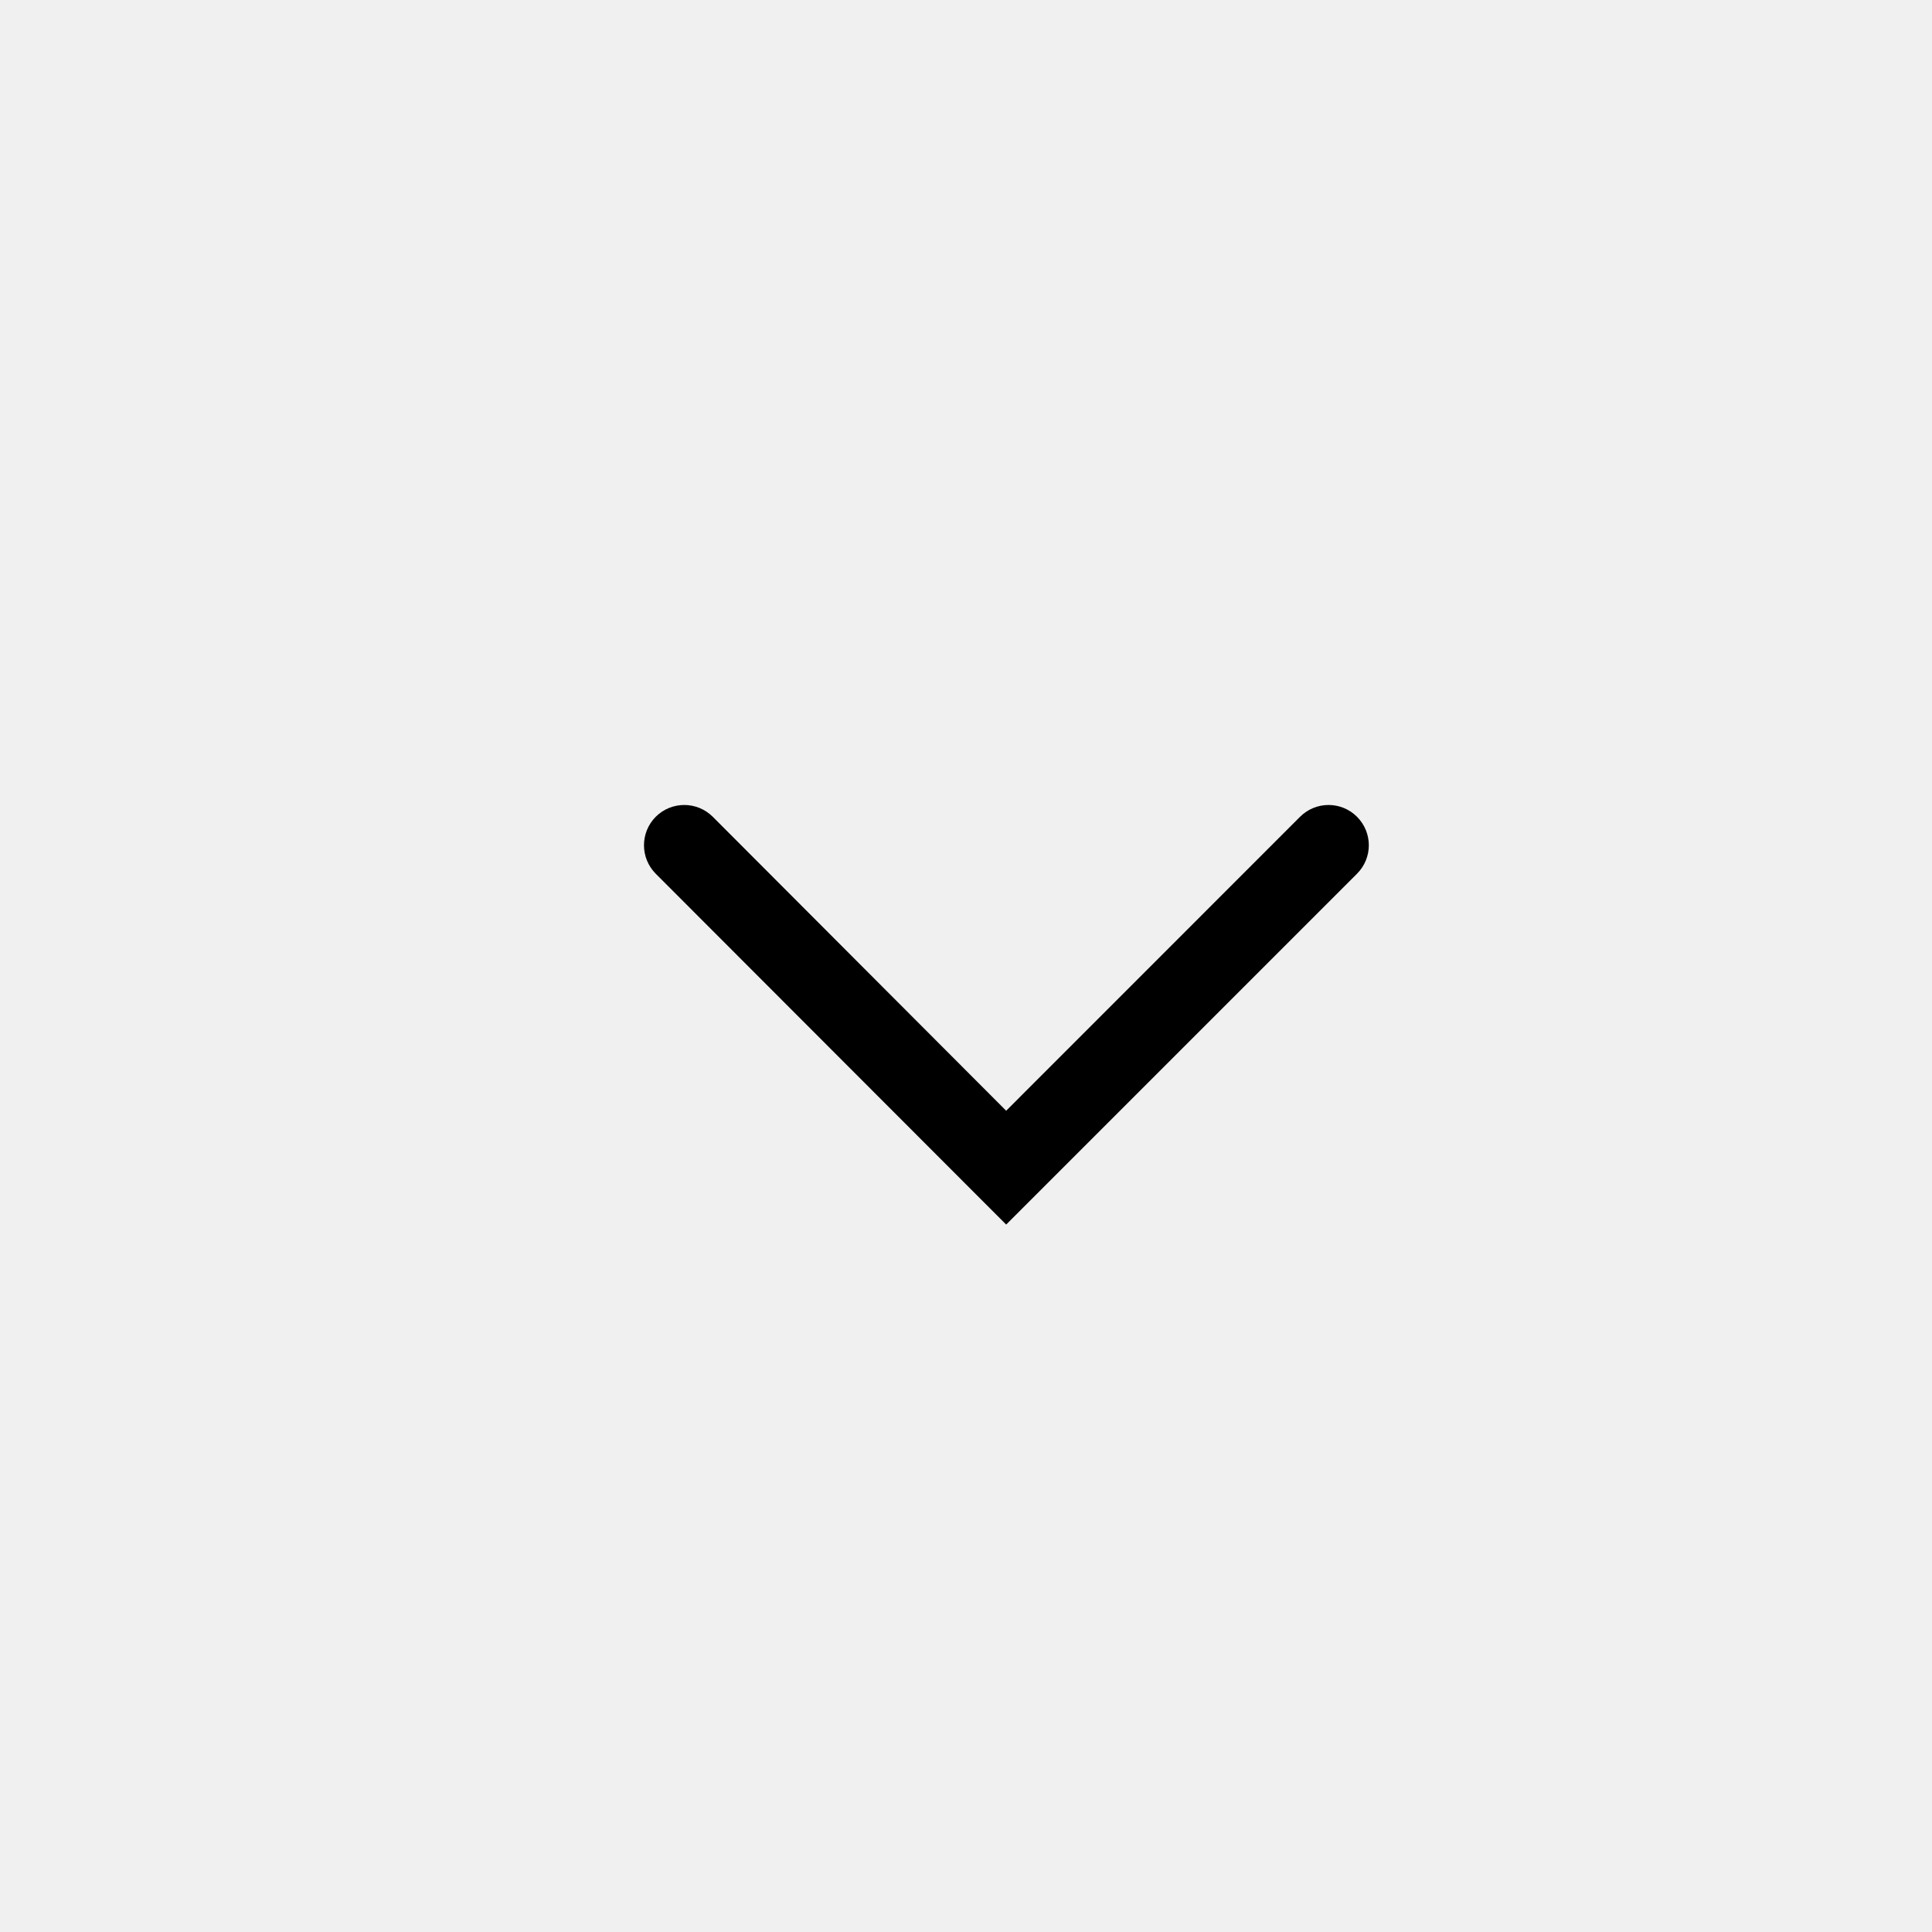
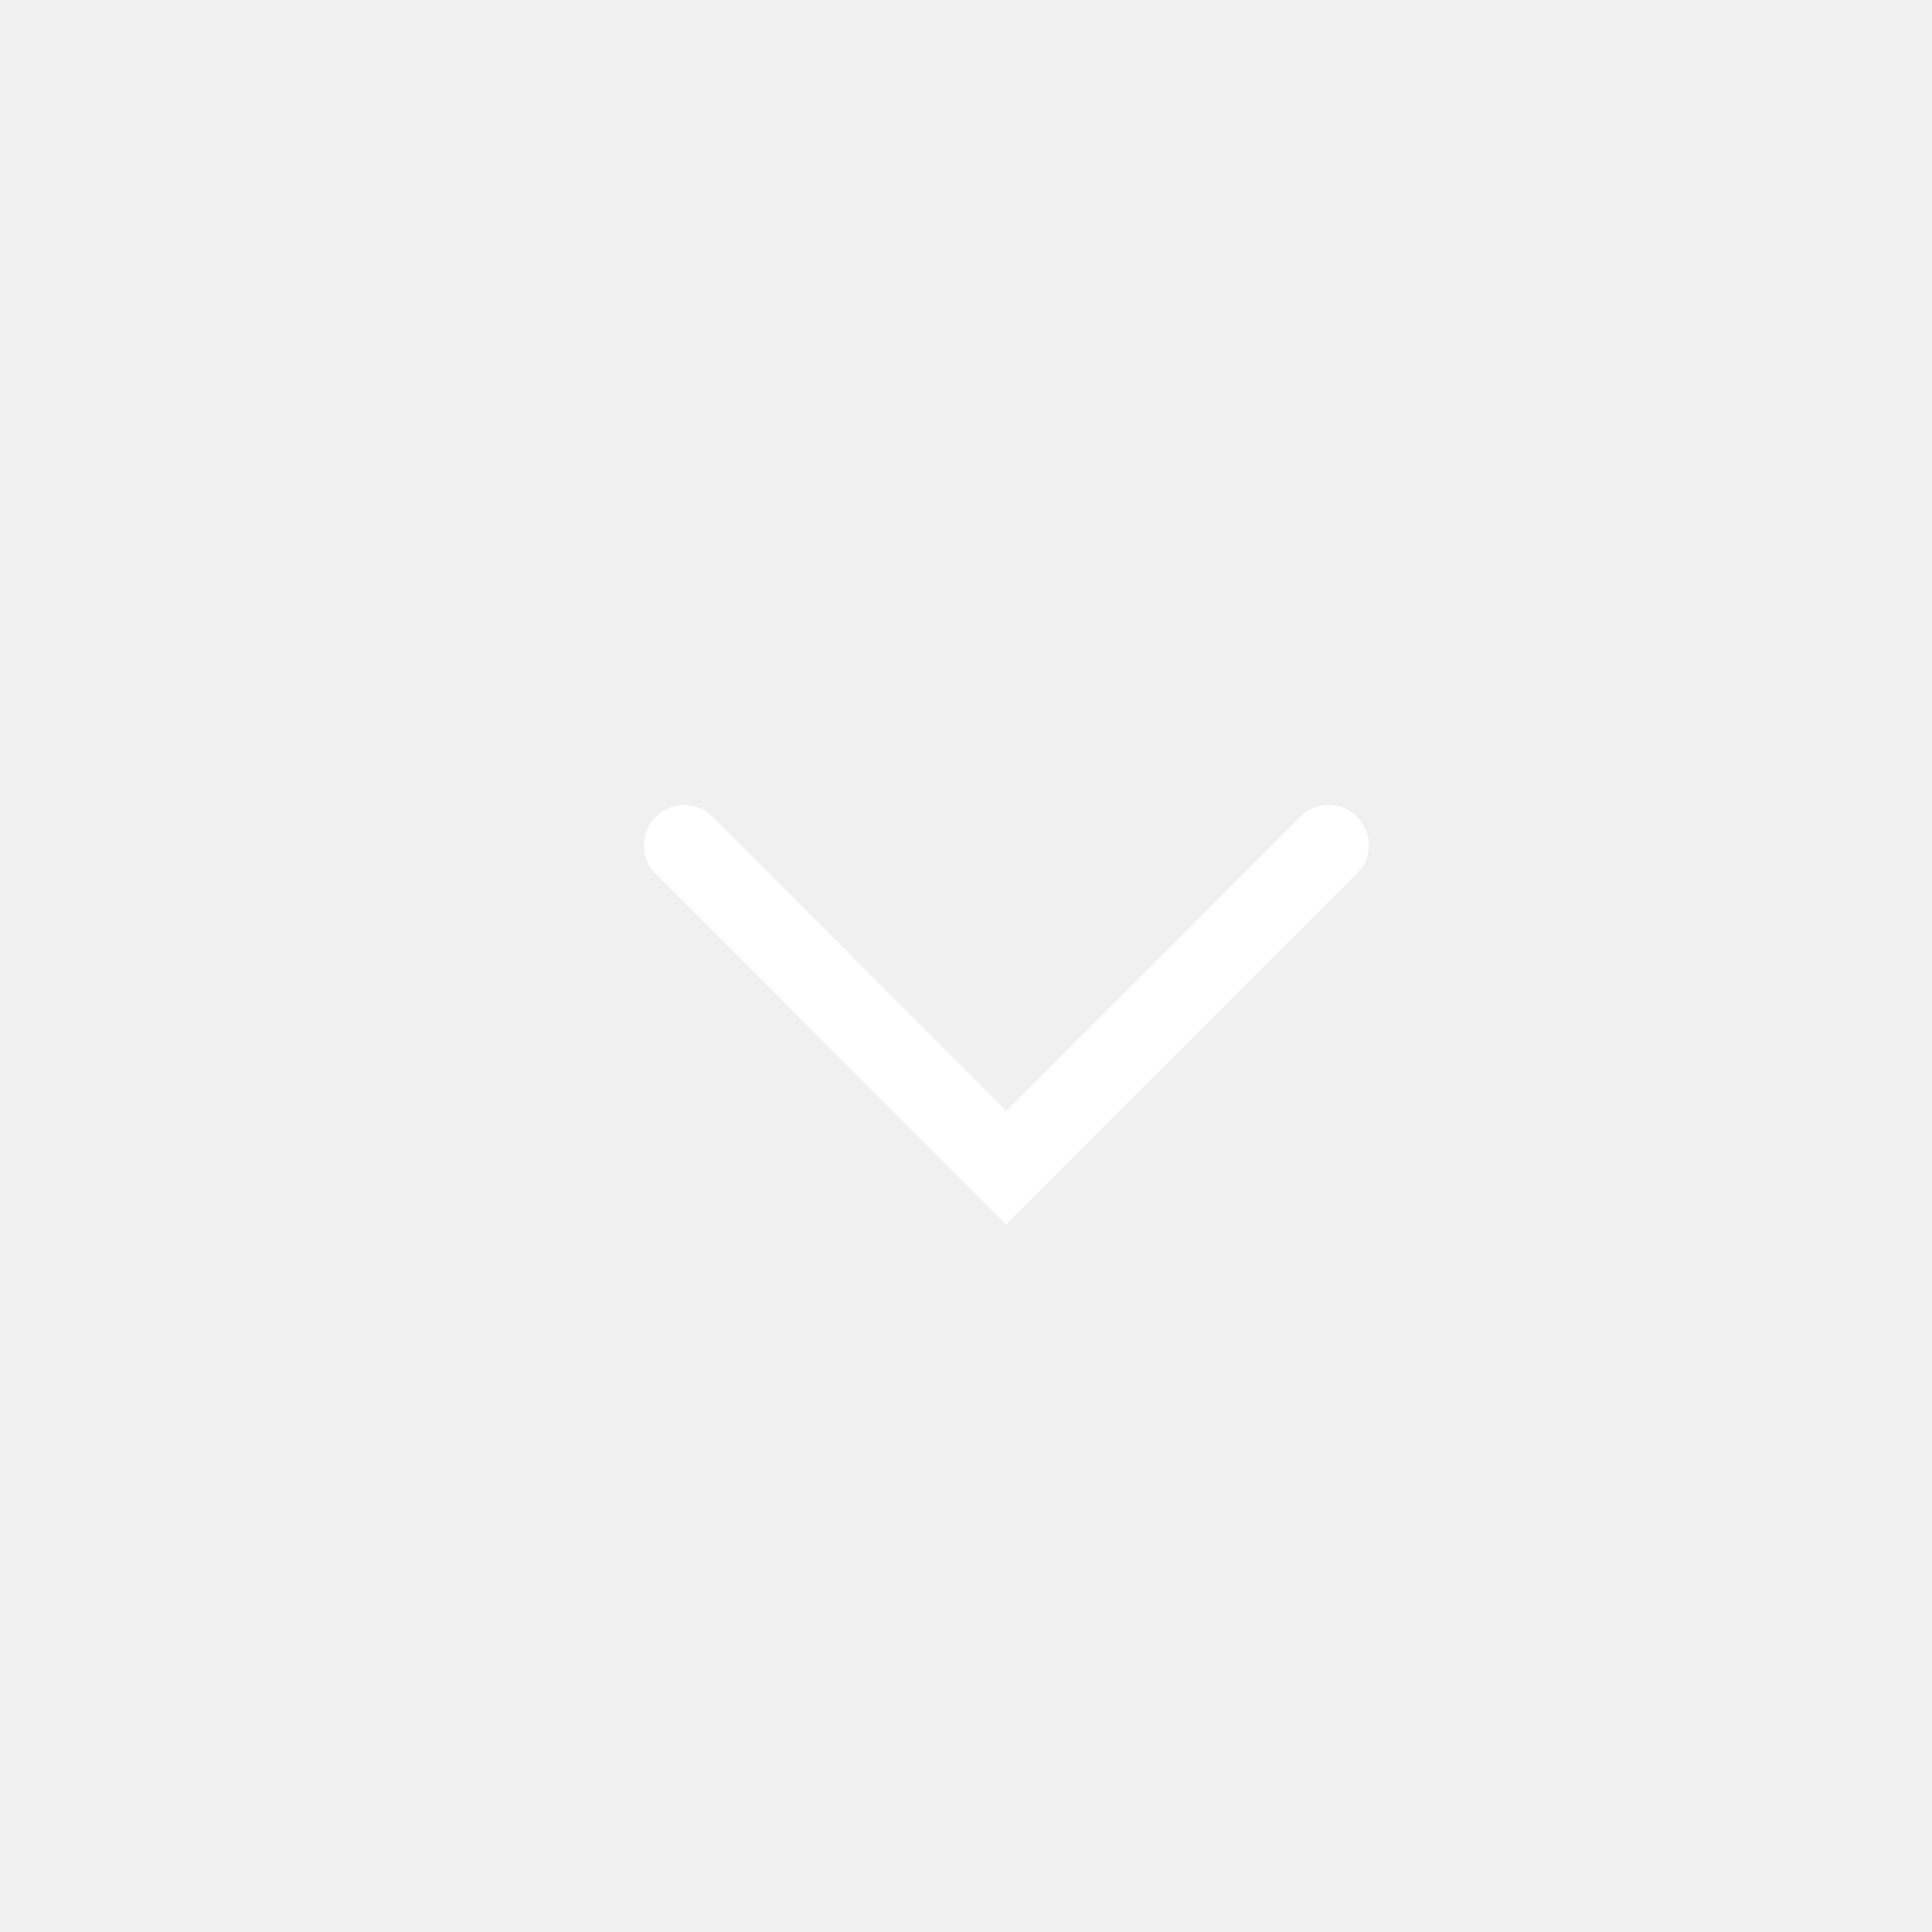
<svg xmlns="http://www.w3.org/2000/svg" width="24" height="24" viewBox="0 0 24 24">
-   <path class="arrowDown" d="M8.146,10.146 C8.342,9.951 8.658,9.951 8.854,10.146 L12.499,13.798 L16.15,10.146 C16.346,9.951 16.662,9.951 16.857,10.146 C17.053,10.342 17.053,10.658 16.857,10.854 L12.499,15.212 L8.146,10.854 C7.951,10.658 7.951,10.342 8.146,10.146 Z" />
+   <path fill="#FFFFFF" class="arrowDown" d="M8.146,10.146 C8.342,9.951 8.658,9.951 8.854,10.146 L12.499,13.798 L16.15,10.146 C16.346,9.951 16.662,9.951 16.857,10.146 C17.053,10.342 17.053,10.658 16.857,10.854 L12.499,15.212 L8.146,10.854 C7.951,10.658 7.951,10.342 8.146,10.146 Z" />
</svg>
